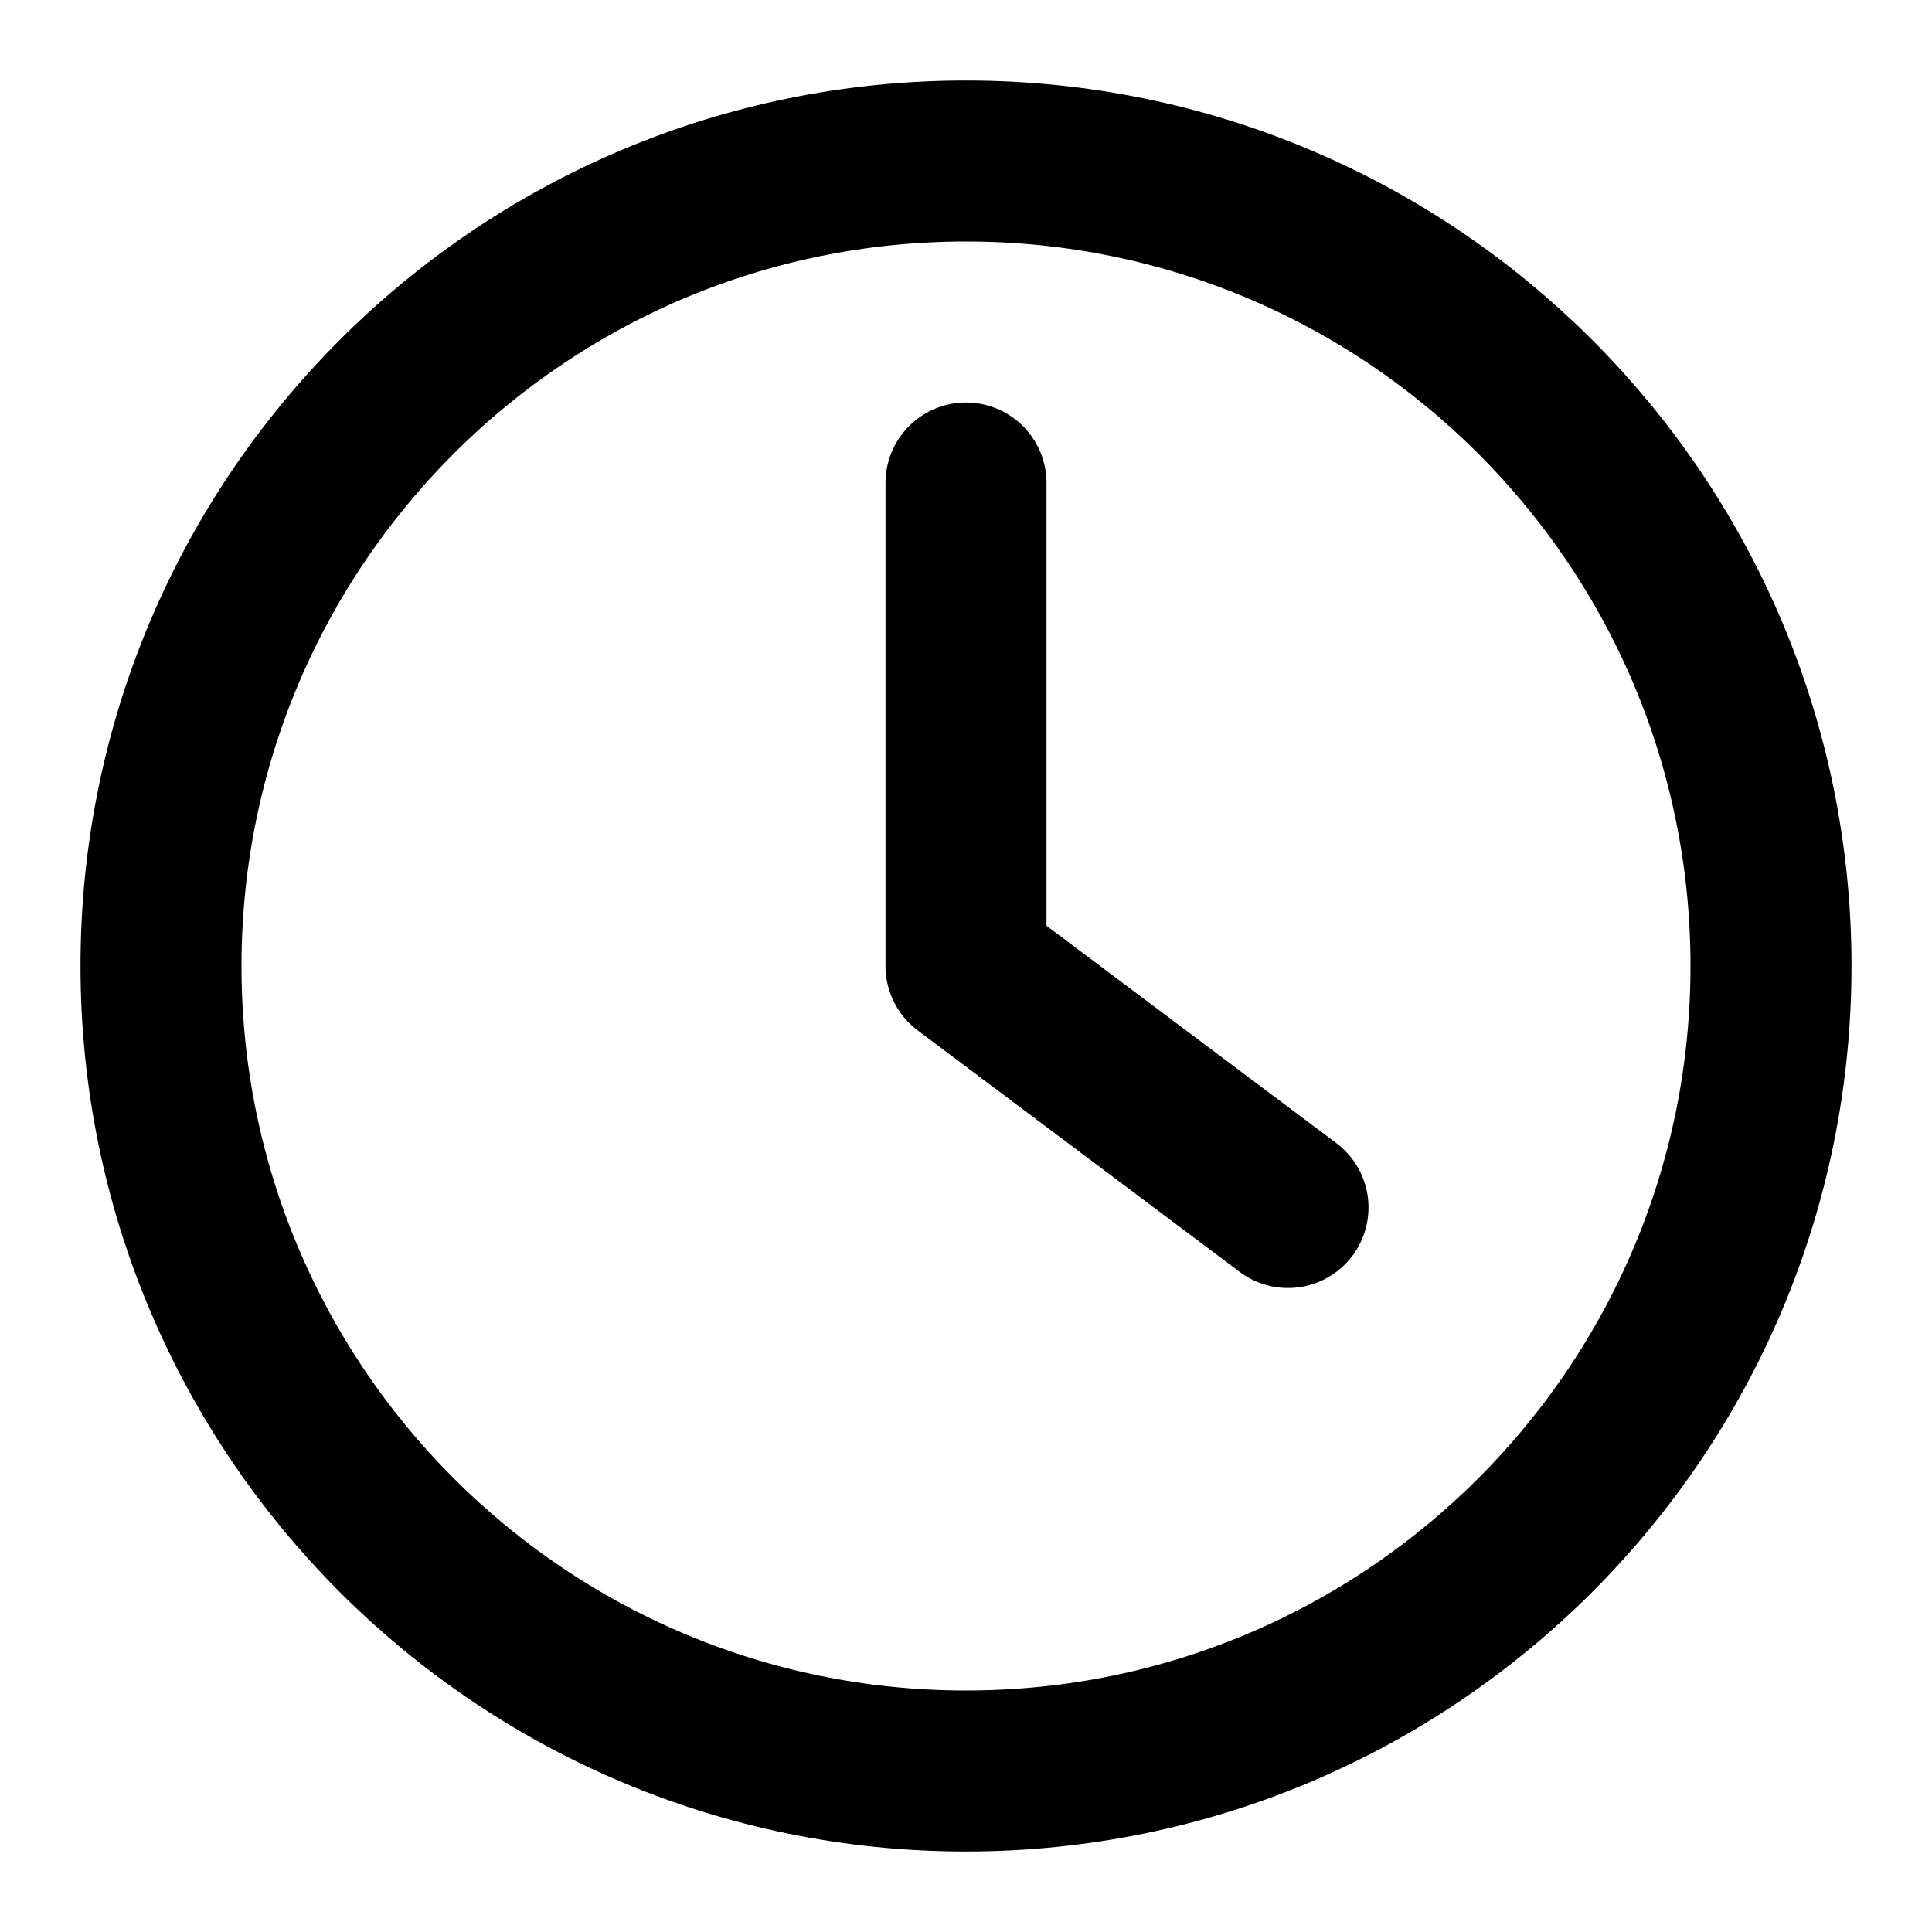
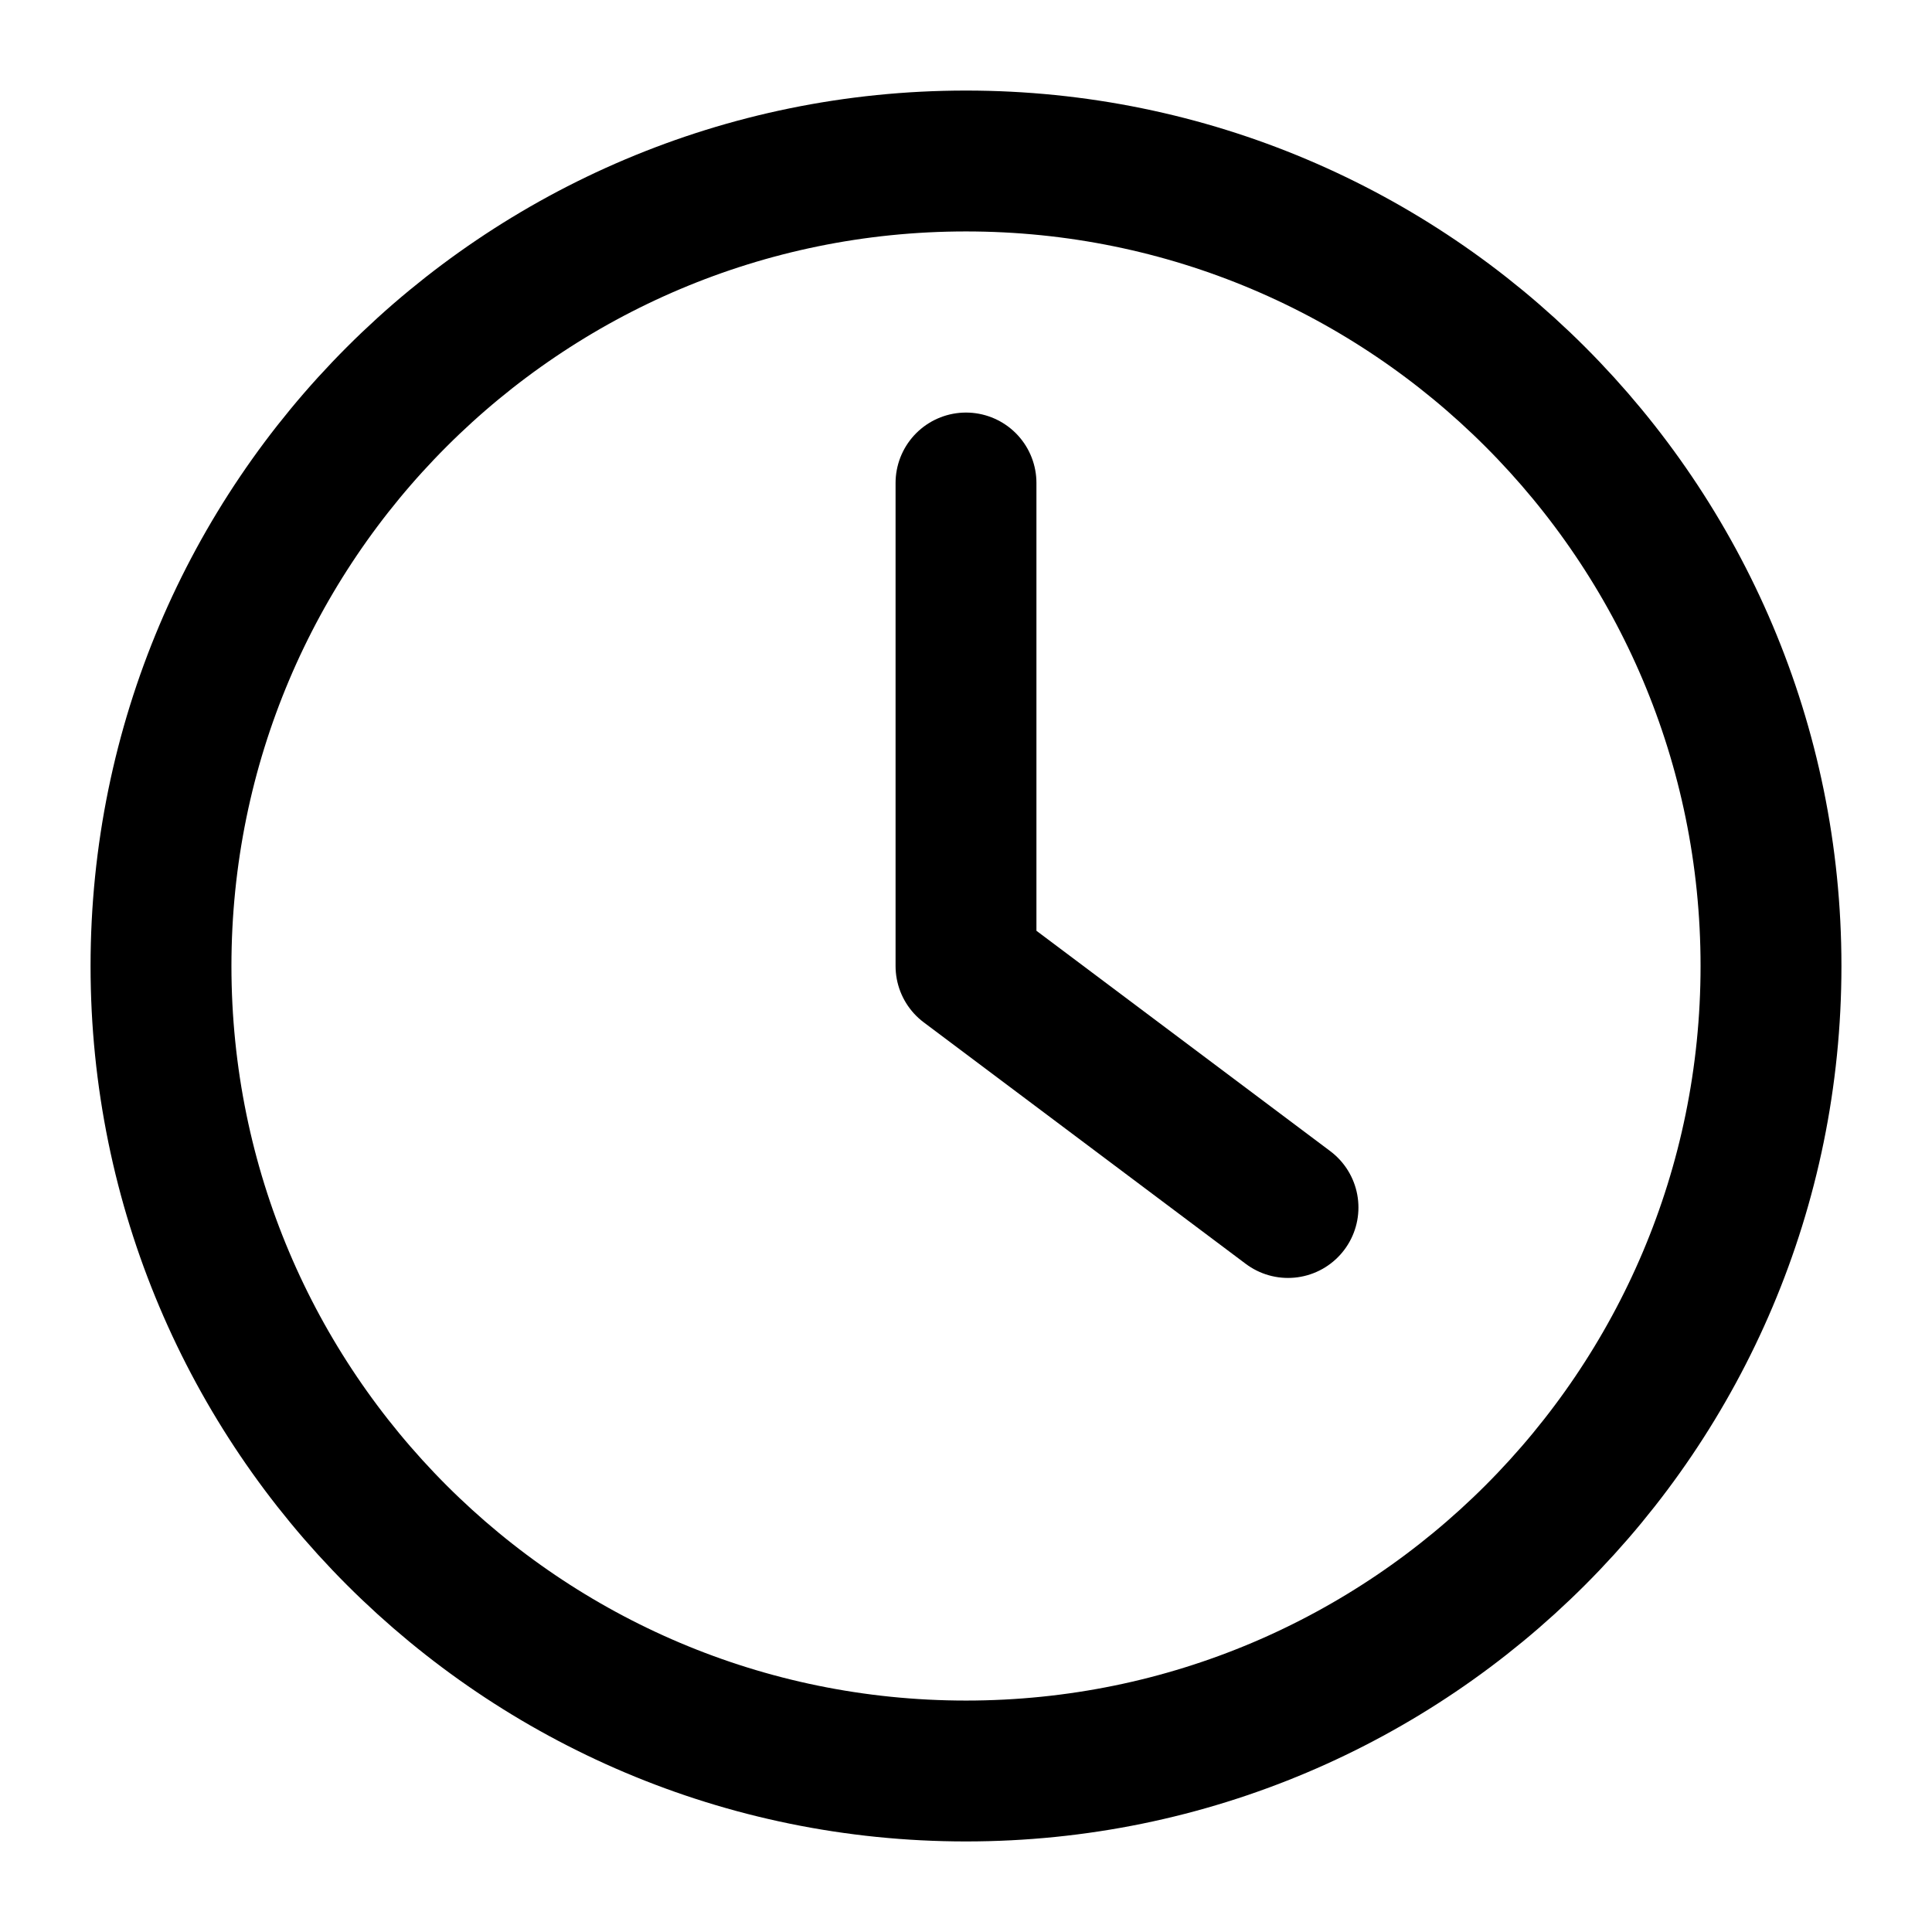
<svg xmlns="http://www.w3.org/2000/svg" width="24" height="24" viewBox="0 0 24 24">
-   <circle cx="12" cy="12" r="10" fill="none" stroke="currentColor" stroke-miterlimit="10" stroke-width="2" stroke-linejoin="round" stroke-linecap="round" />
-   <polyline points="12 6 12 12 16 15" fill="none" stroke="currentColor" stroke-miterlimit="10" stroke-width="2" data-color="color-2" stroke-linejoin="round" stroke-linecap="round" />
+   <circle cx="12" cy="12" r="10" fill="none" stroke="currentColor" stroke-miterlimit="10" stroke-width="1.75" stroke-linejoin="round" stroke-linecap="round" />
+   <polyline points="12 6 12 12 16 15" fill="none" stroke="currentColor" stroke-miterlimit="10" stroke-width="1.75" data-color="color-2" stroke-linejoin="round" stroke-linecap="round" />
</svg>
